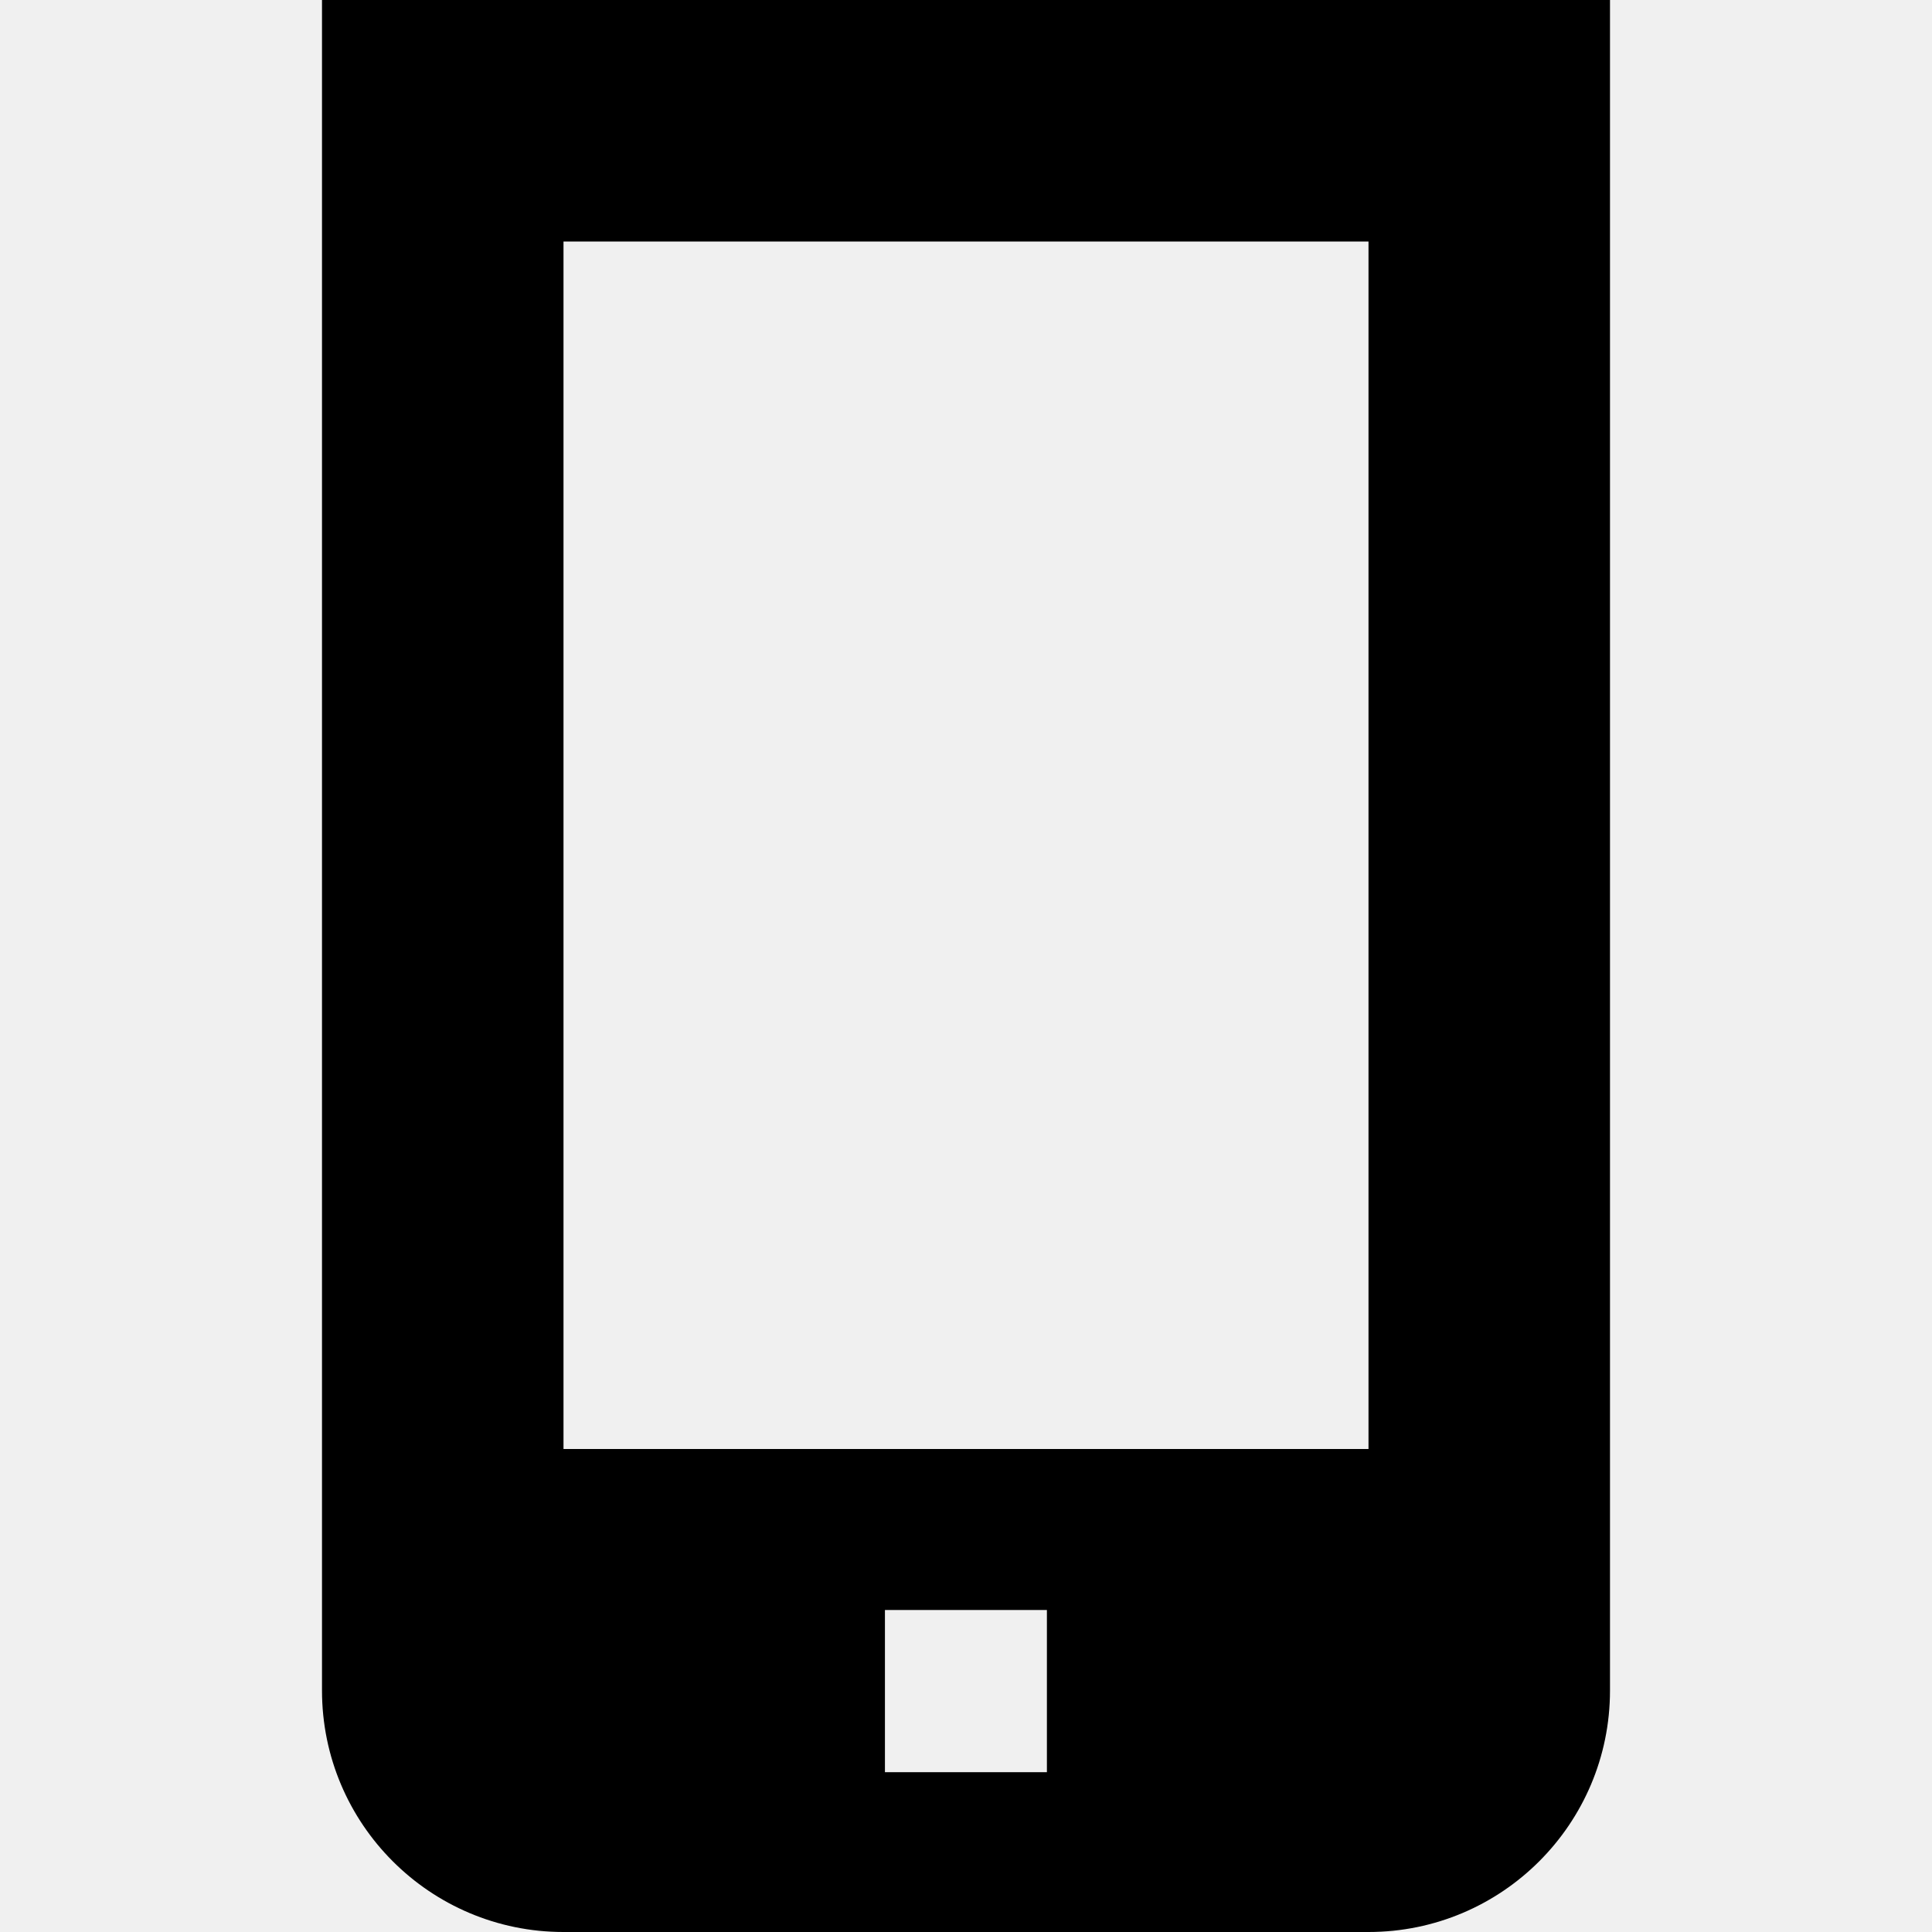
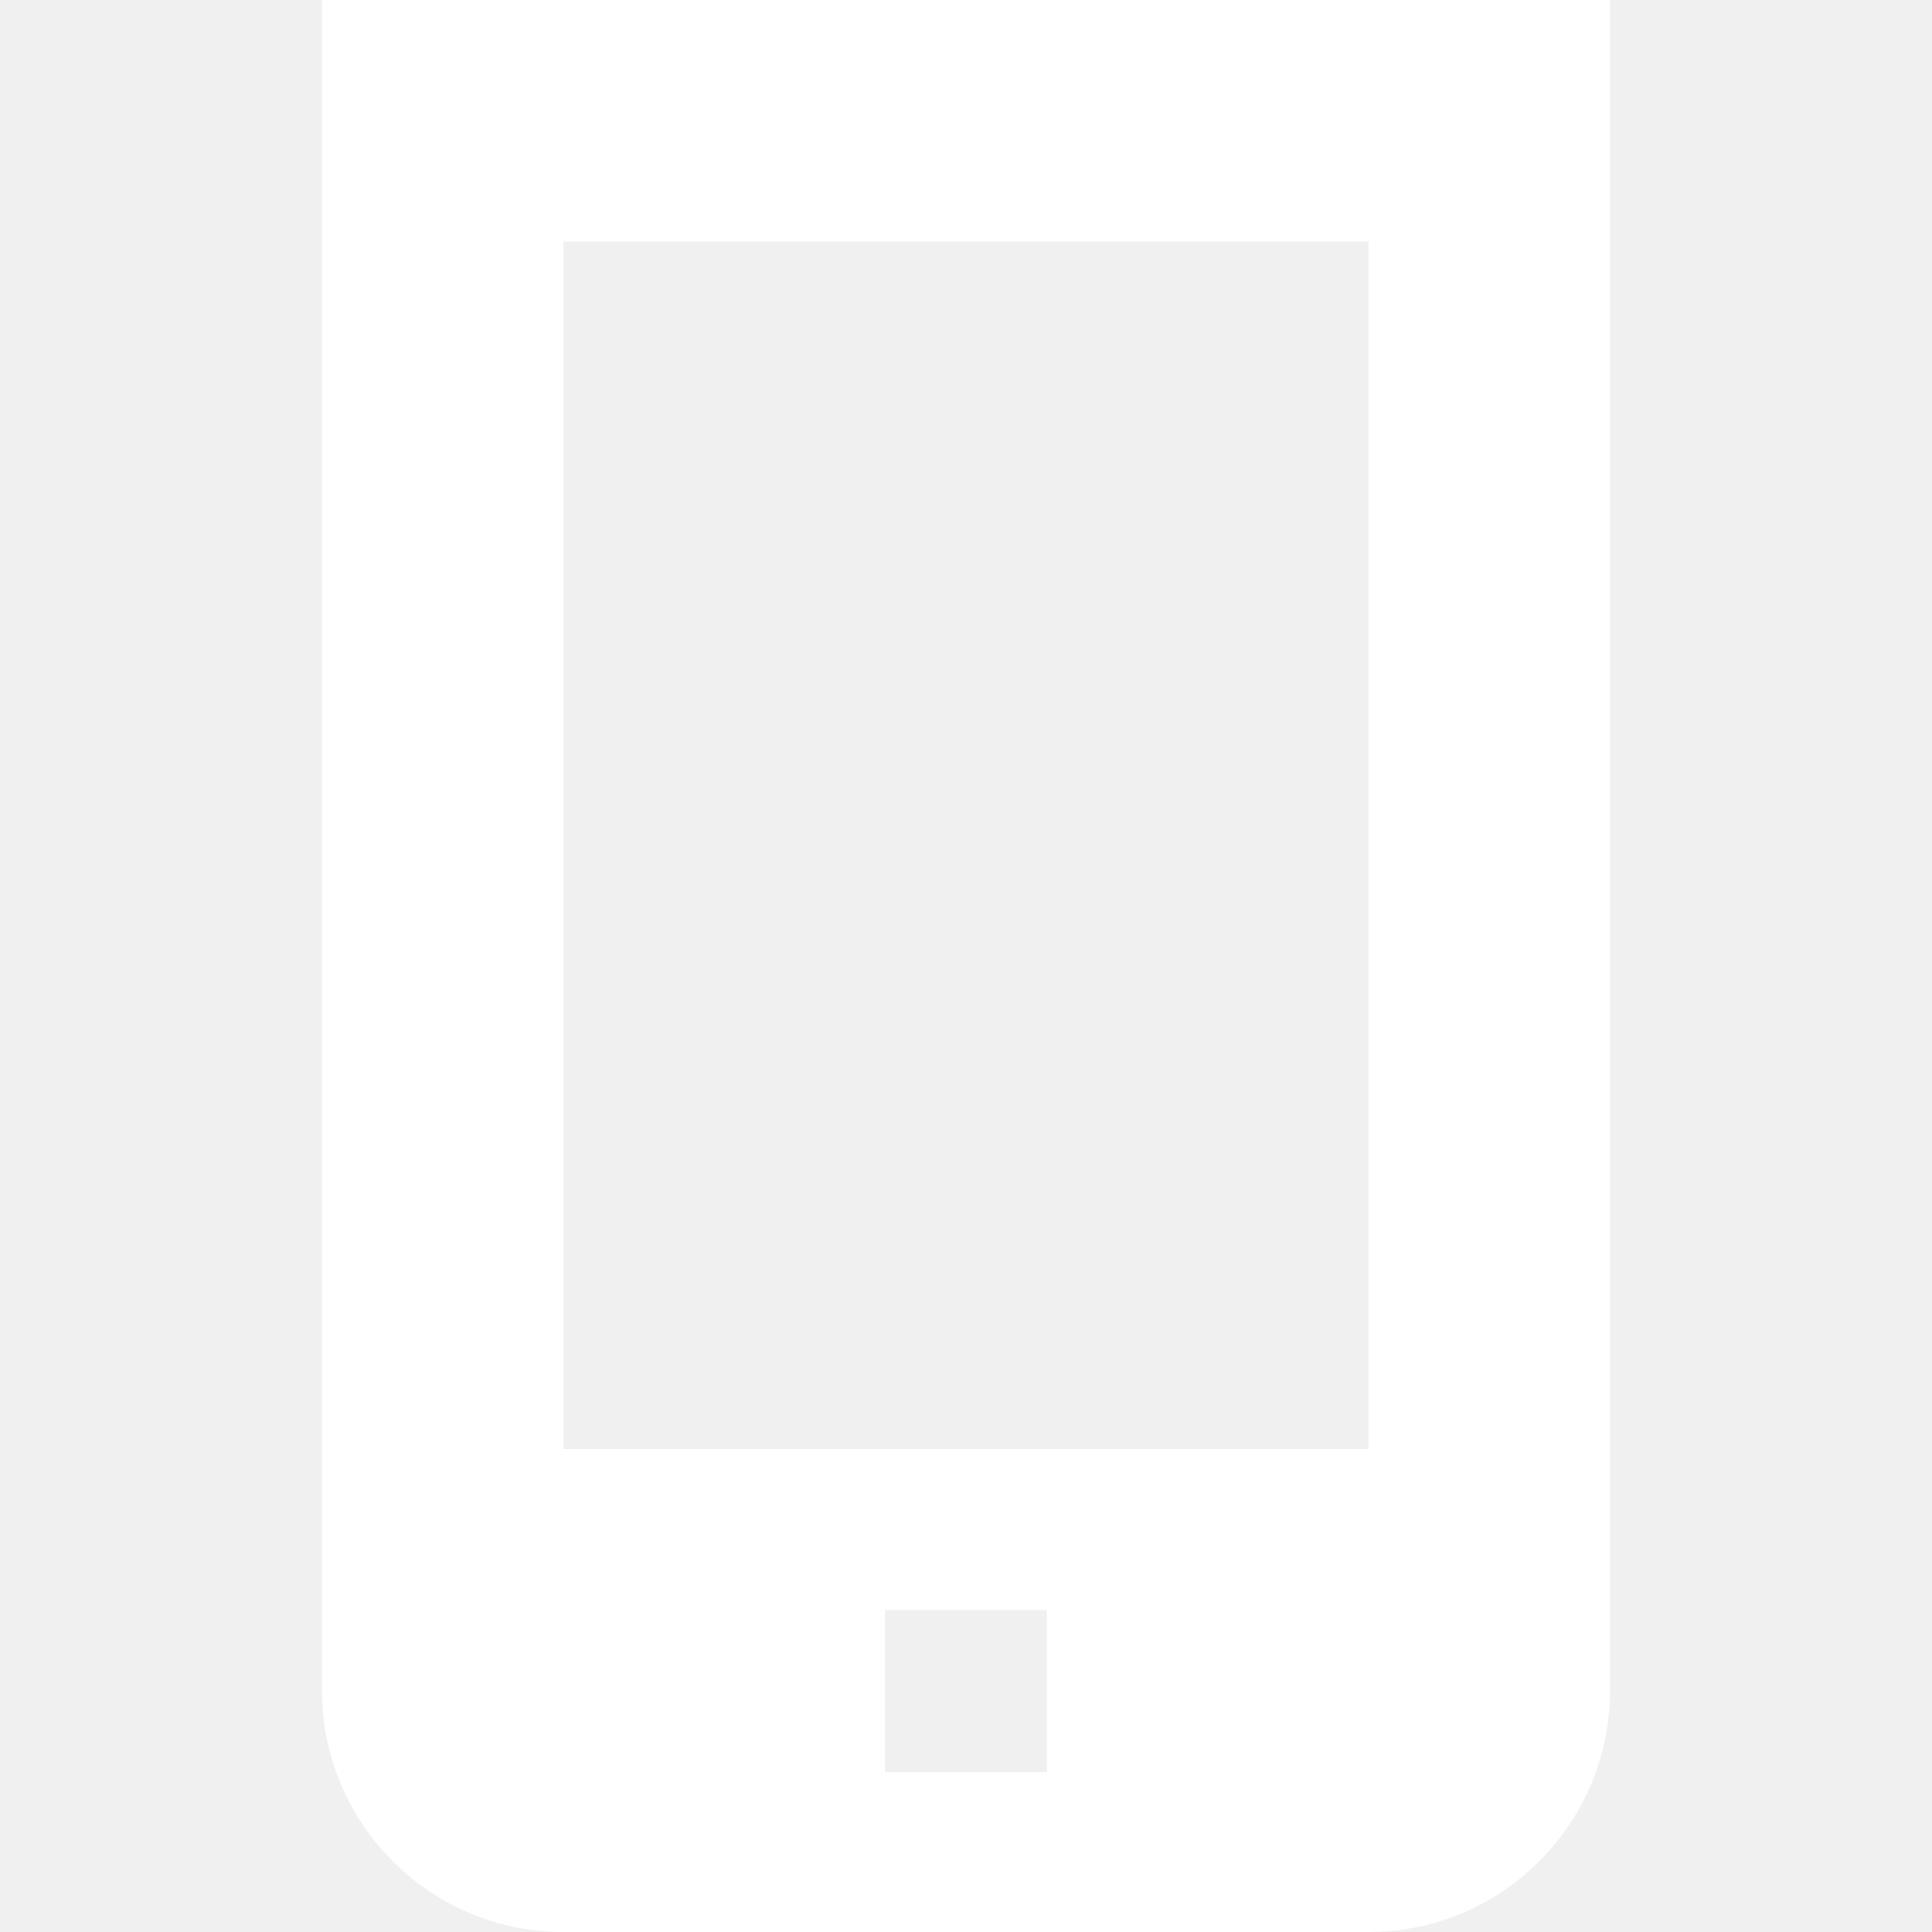
- <svg xmlns="http://www.w3.org/2000/svg" id="Isolation_Mode" data-name="Isolation Mode" viewBox="0 0 24 24" width="512" height="512">
+ <svg xmlns="http://www.w3.org/2000/svg" id="Isolation_Mode" fill="#ffffff" data-name="Isolation Mode" viewBox="0 0 24 24" width="512" height="512">
  <path d="M4,0V21a3,3,0,0,0,3,3H17a3,3,0,0,0,3-3V0Zm9.005,22.015H10.993V20h2.012ZM7,18V3H17l0,15Z" />
</svg>
